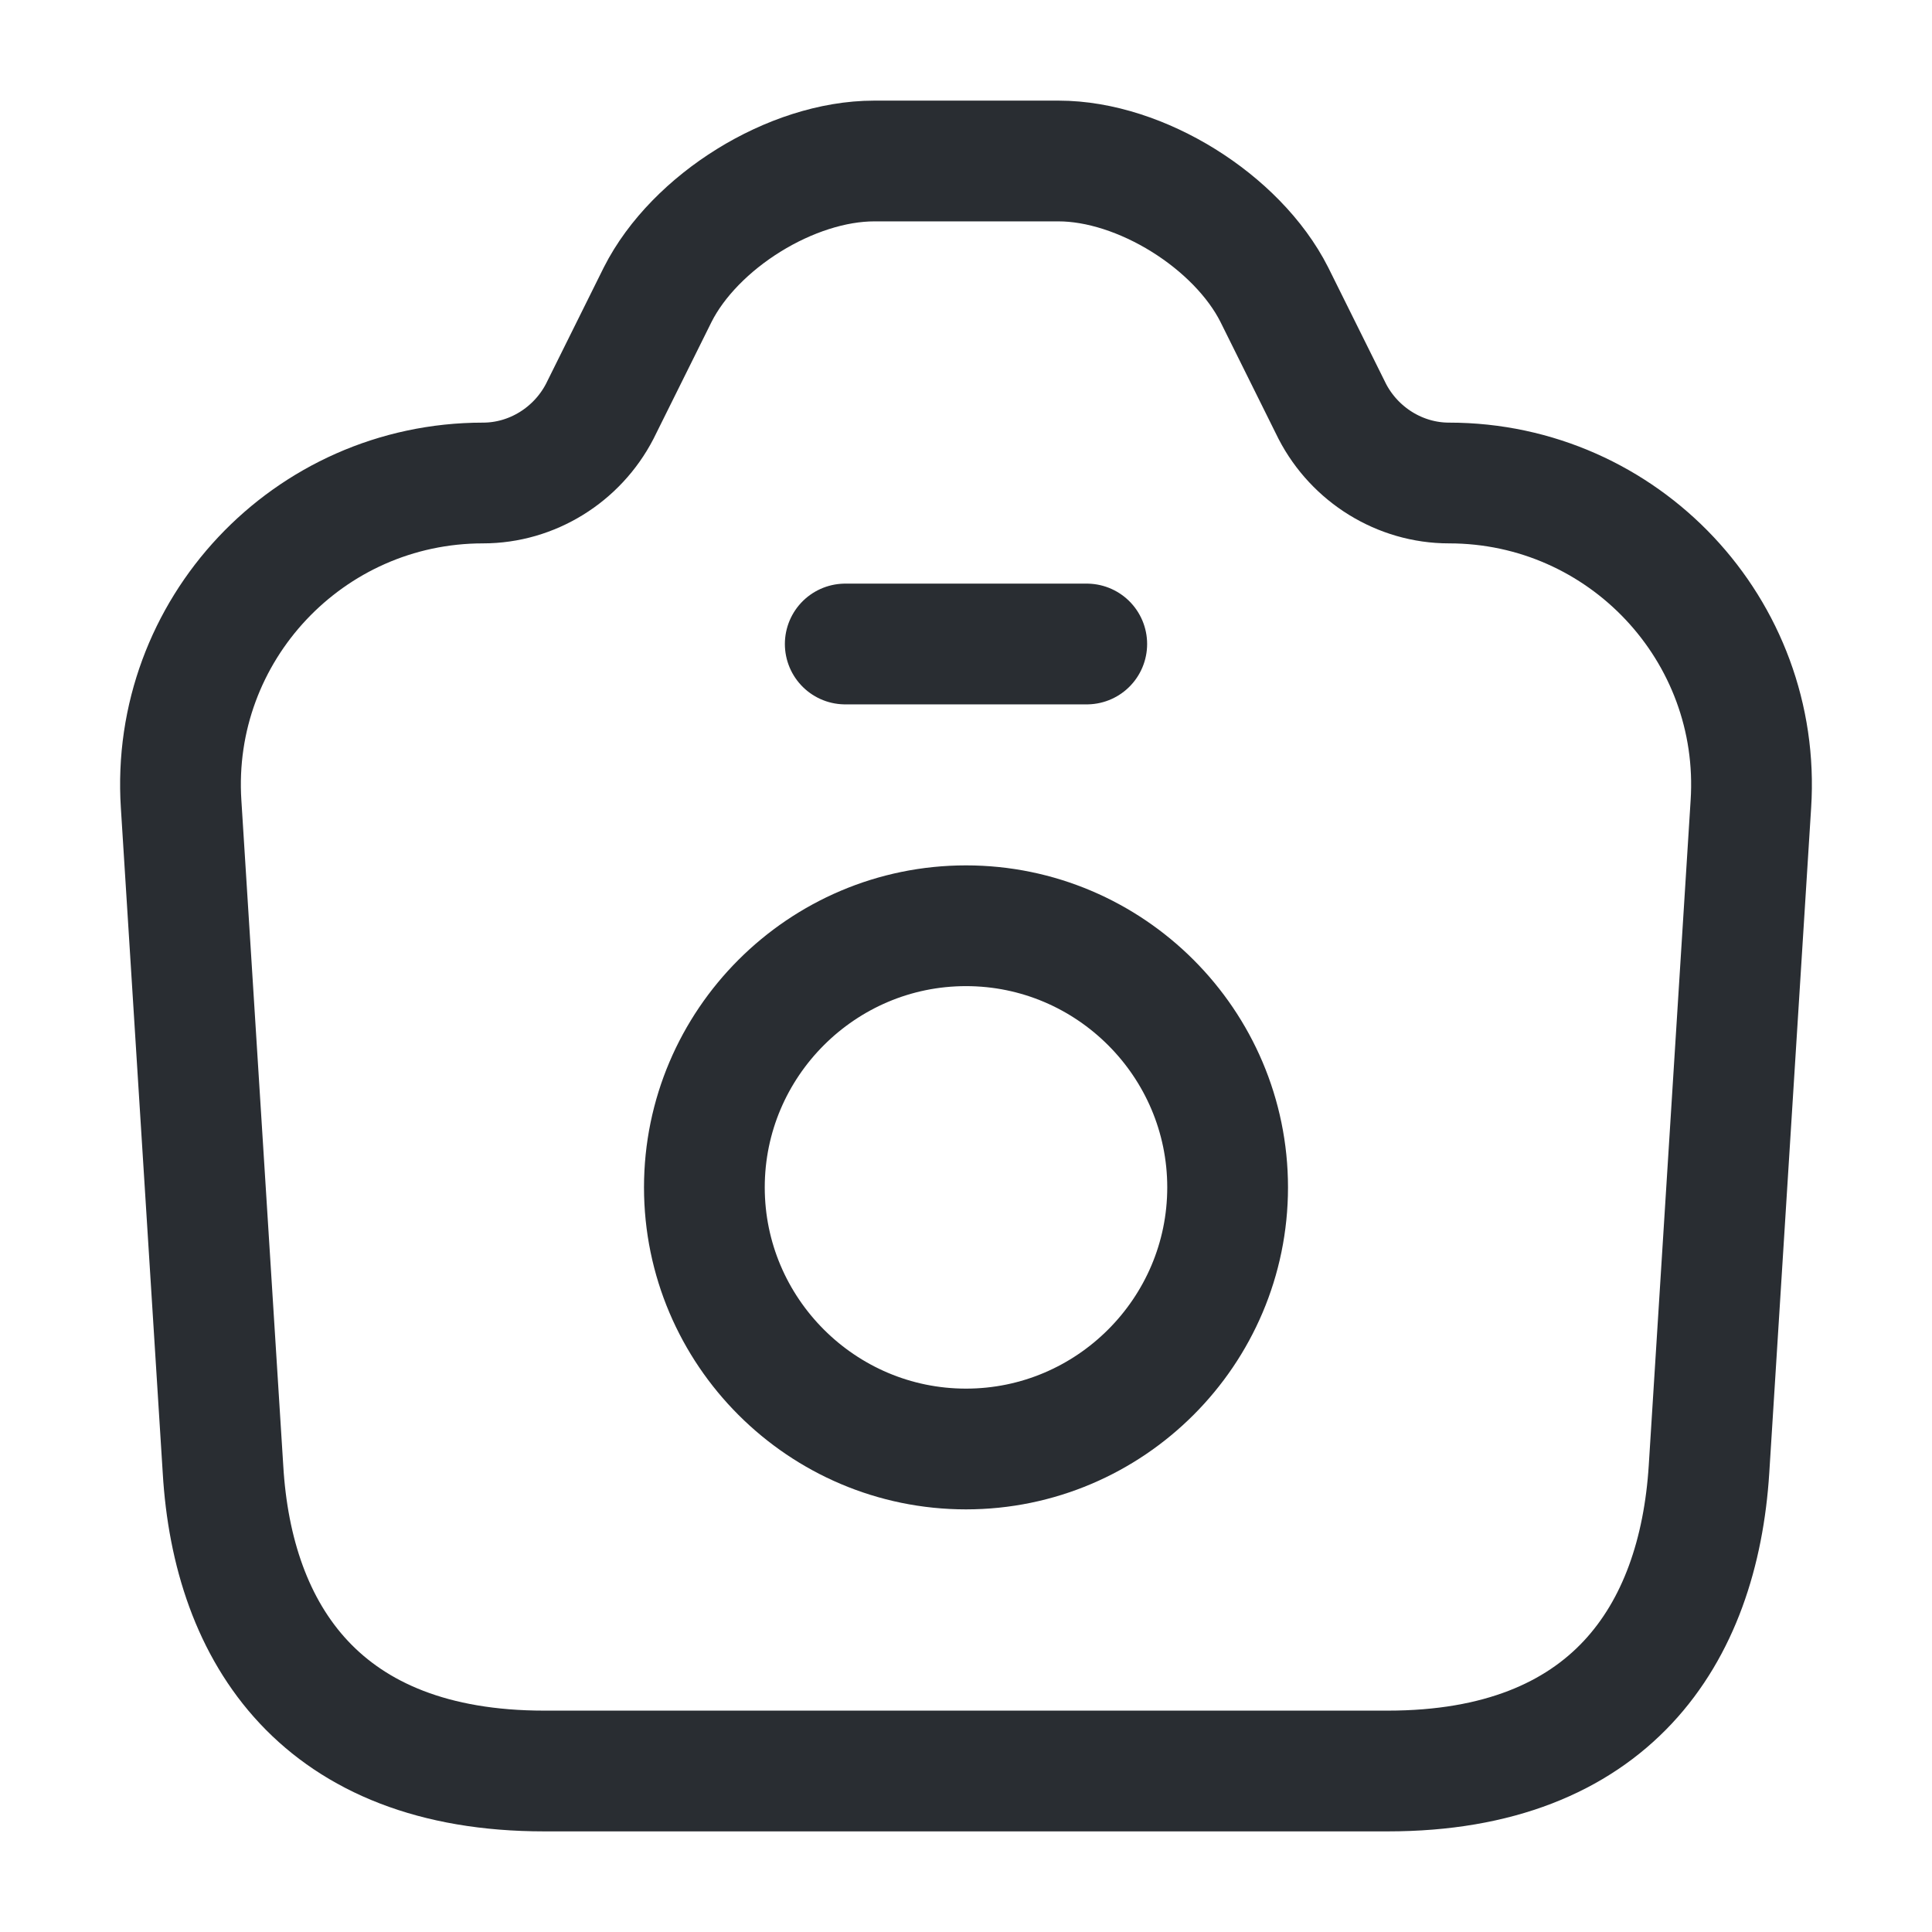
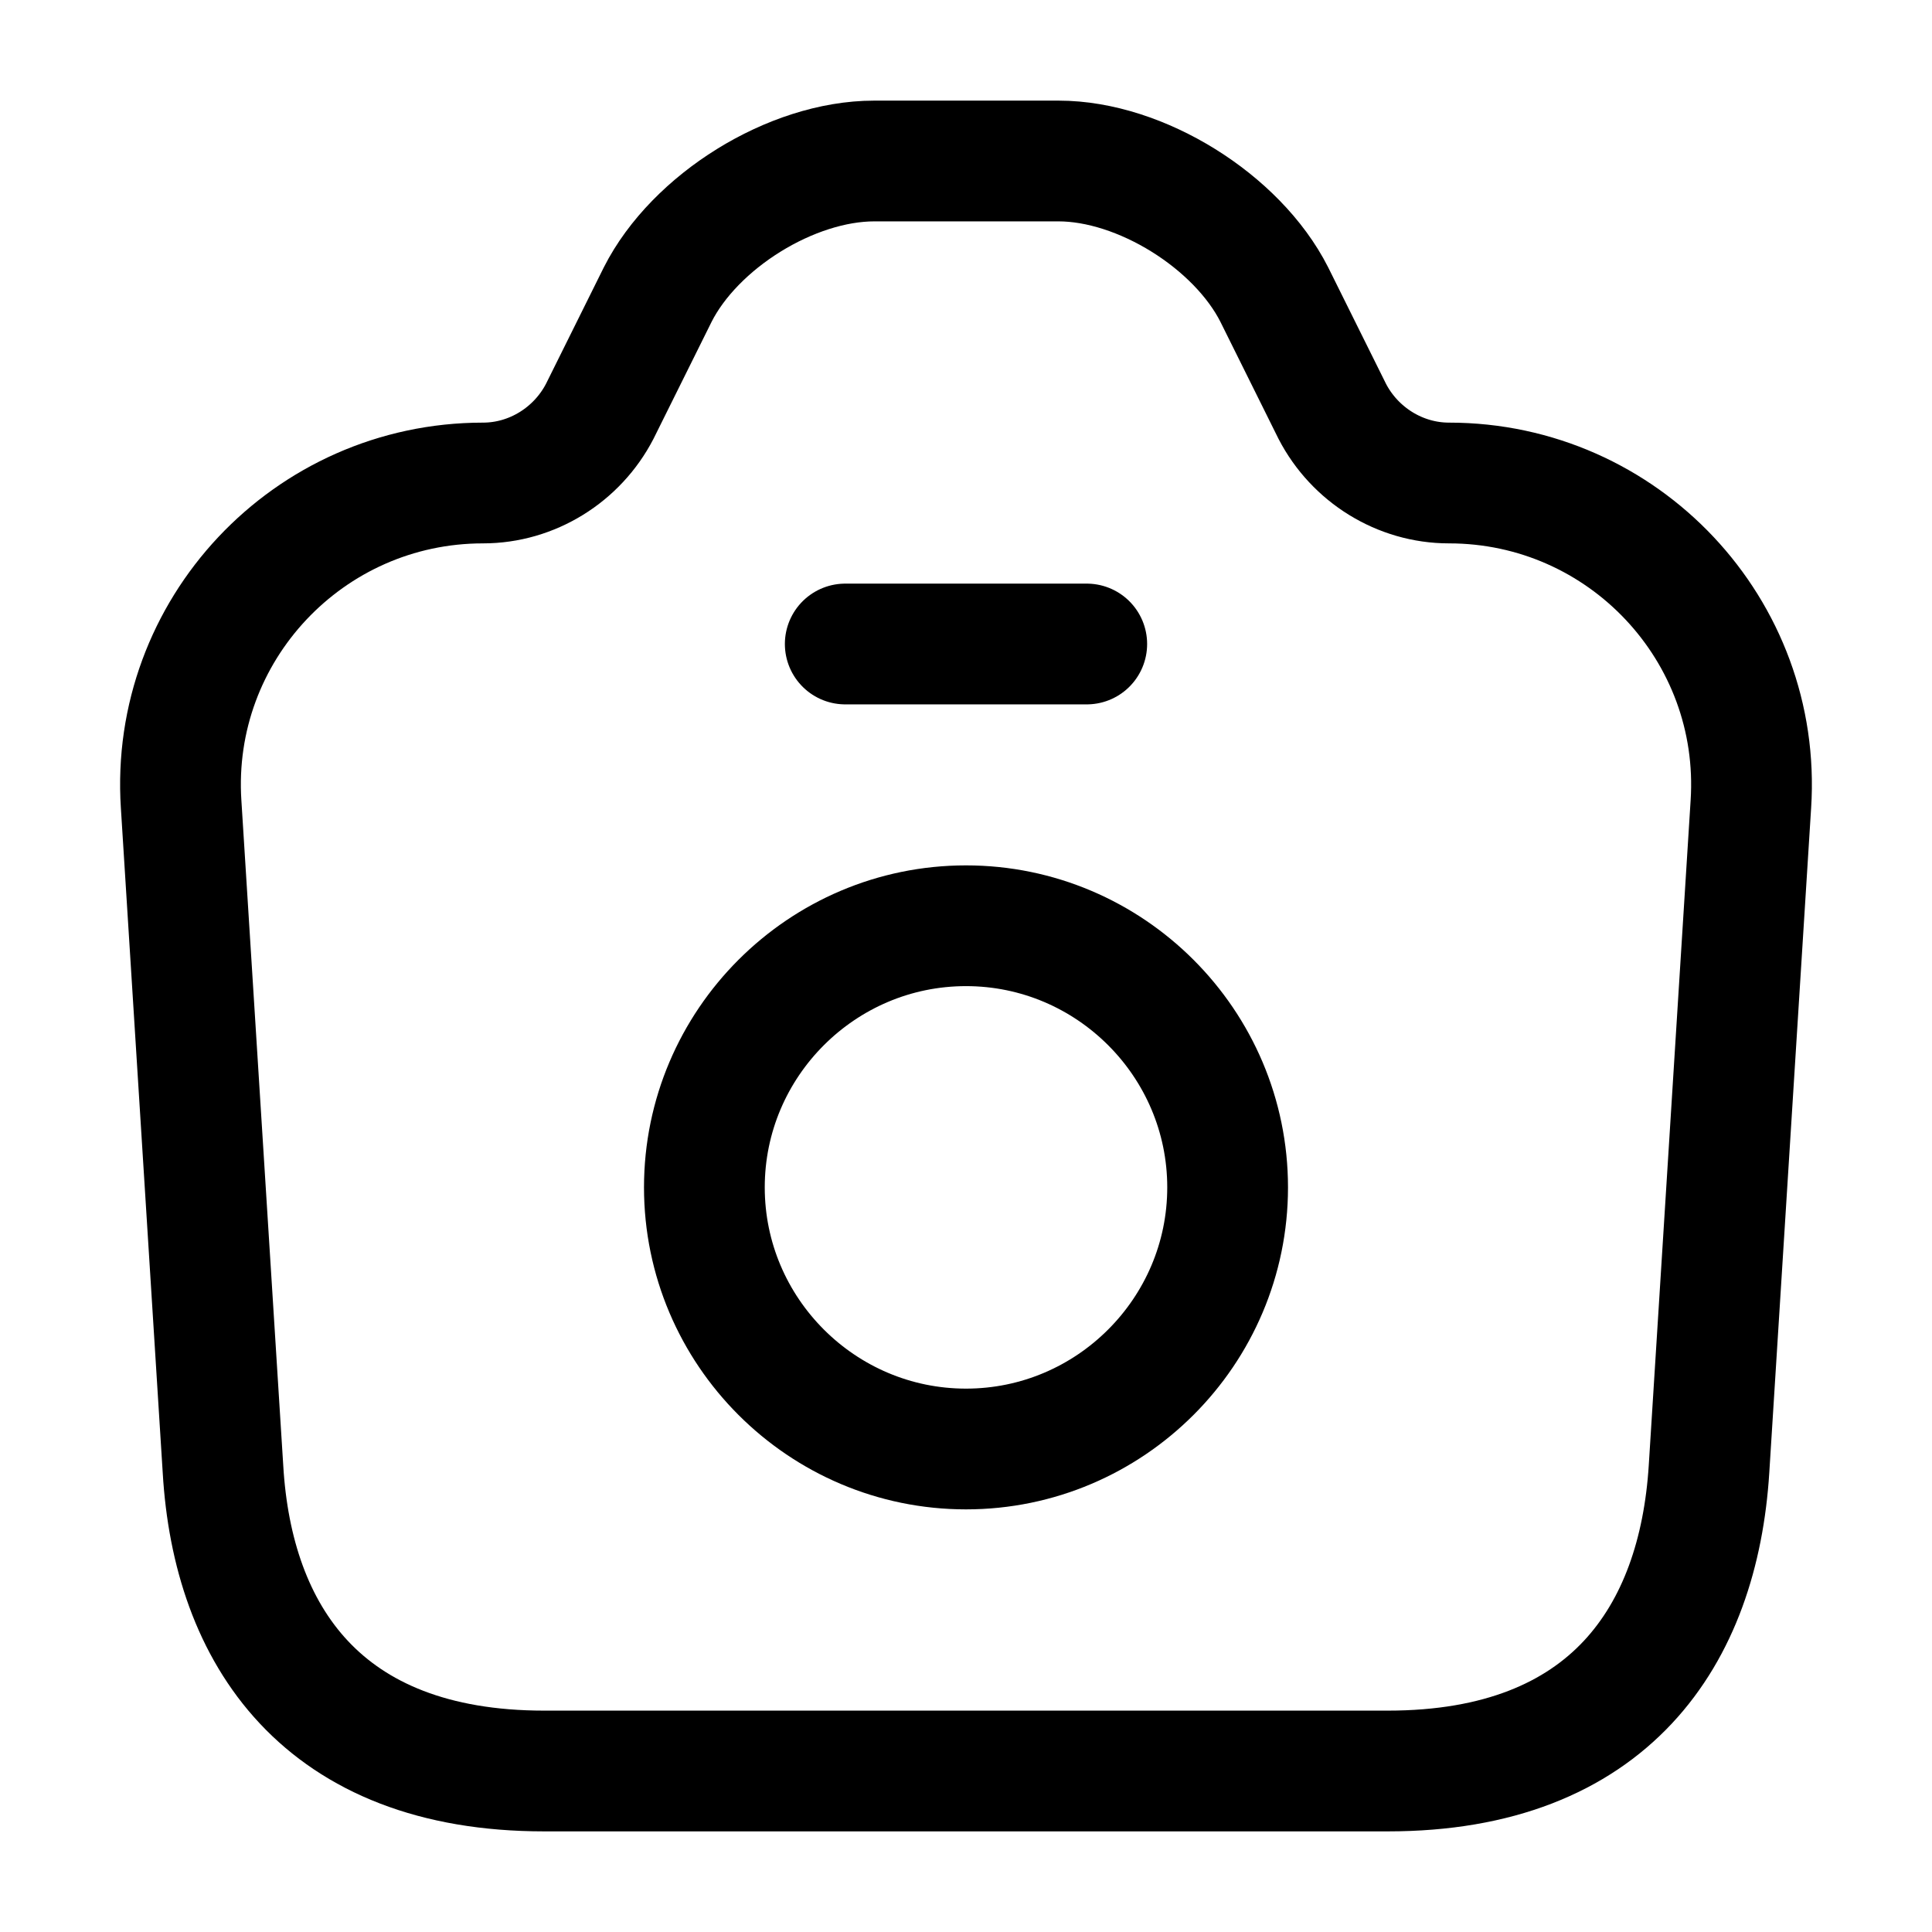
<svg xmlns="http://www.w3.org/2000/svg" width="24" height="24" viewBox="0 0 24 24" fill="none">
-   <path d="M6.76 22H17.24C20 22 21.1 20.31 21.23 18.25L21.75 9.99C21.89 7.83 20.17 6 18 6C17.39 6 16.83 5.65 16.55 5.11L15.83 3.66C15.37 2.75 14.17 2 13.15 2H10.86C9.83 2 8.63 2.75 8.17 3.66L7.45 5.11C7.17 5.65 6.61 6 6 6C3.83 6 2.11 7.83 2.25 9.99L2.77 18.25C2.89 20.31 4 22 6.76 22Z" stroke="#292D32" stroke-width="1.5" stroke-linecap="round" stroke-linejoin="round" />
-   <path d="M10.5 8H13.5" stroke="#292D32" stroke-width="1.5" stroke-linecap="round" stroke-linejoin="round" />
-   <path d="M12 18C13.79 18 15.25 16.54 15.25 14.75C15.25 12.96 13.79 11.5 12 11.5C10.21 11.5 8.75 12.96 8.75 14.75C8.75 16.54 10.21 18 12 18Z" stroke="#292D32" stroke-width="1.5" stroke-linecap="round" stroke-linejoin="round" />
+   <path d="M6.76 22H17.24C20 22 21.1 20.31 21.23 18.25L21.75 9.99C21.89 7.83 20.17 6 18 6C17.39 6 16.83 5.65 16.55 5.11L15.83 3.66C15.37 2.75 14.17 2 13.15 2H10.86C9.83 2 8.63 2.75 8.17 3.66L7.45 5.11C7.17 5.65 6.61 6 6 6C3.83 6 2.11 7.83 2.25 9.99L2.77 18.25C2.89 20.31 4 22 6.76 22Z" stroke="currentColor" stroke-width="1.5" stroke-linecap="round" stroke-linejoin="round" />
+   <path d="M10.5 8H13.5" stroke="currentColor" stroke-width="1.5" stroke-linecap="round" stroke-linejoin="round" />
+   <path d="M12 18C13.79 18 15.25 16.54 15.25 14.75C15.25 12.96 13.79 11.5 12 11.5C10.21 11.5 8.75 12.96 8.75 14.75C8.75 16.54 10.21 18 12 18Z" stroke="currentColor" stroke-width="1.5" stroke-linecap="round" stroke-linejoin="round" />
</svg>
